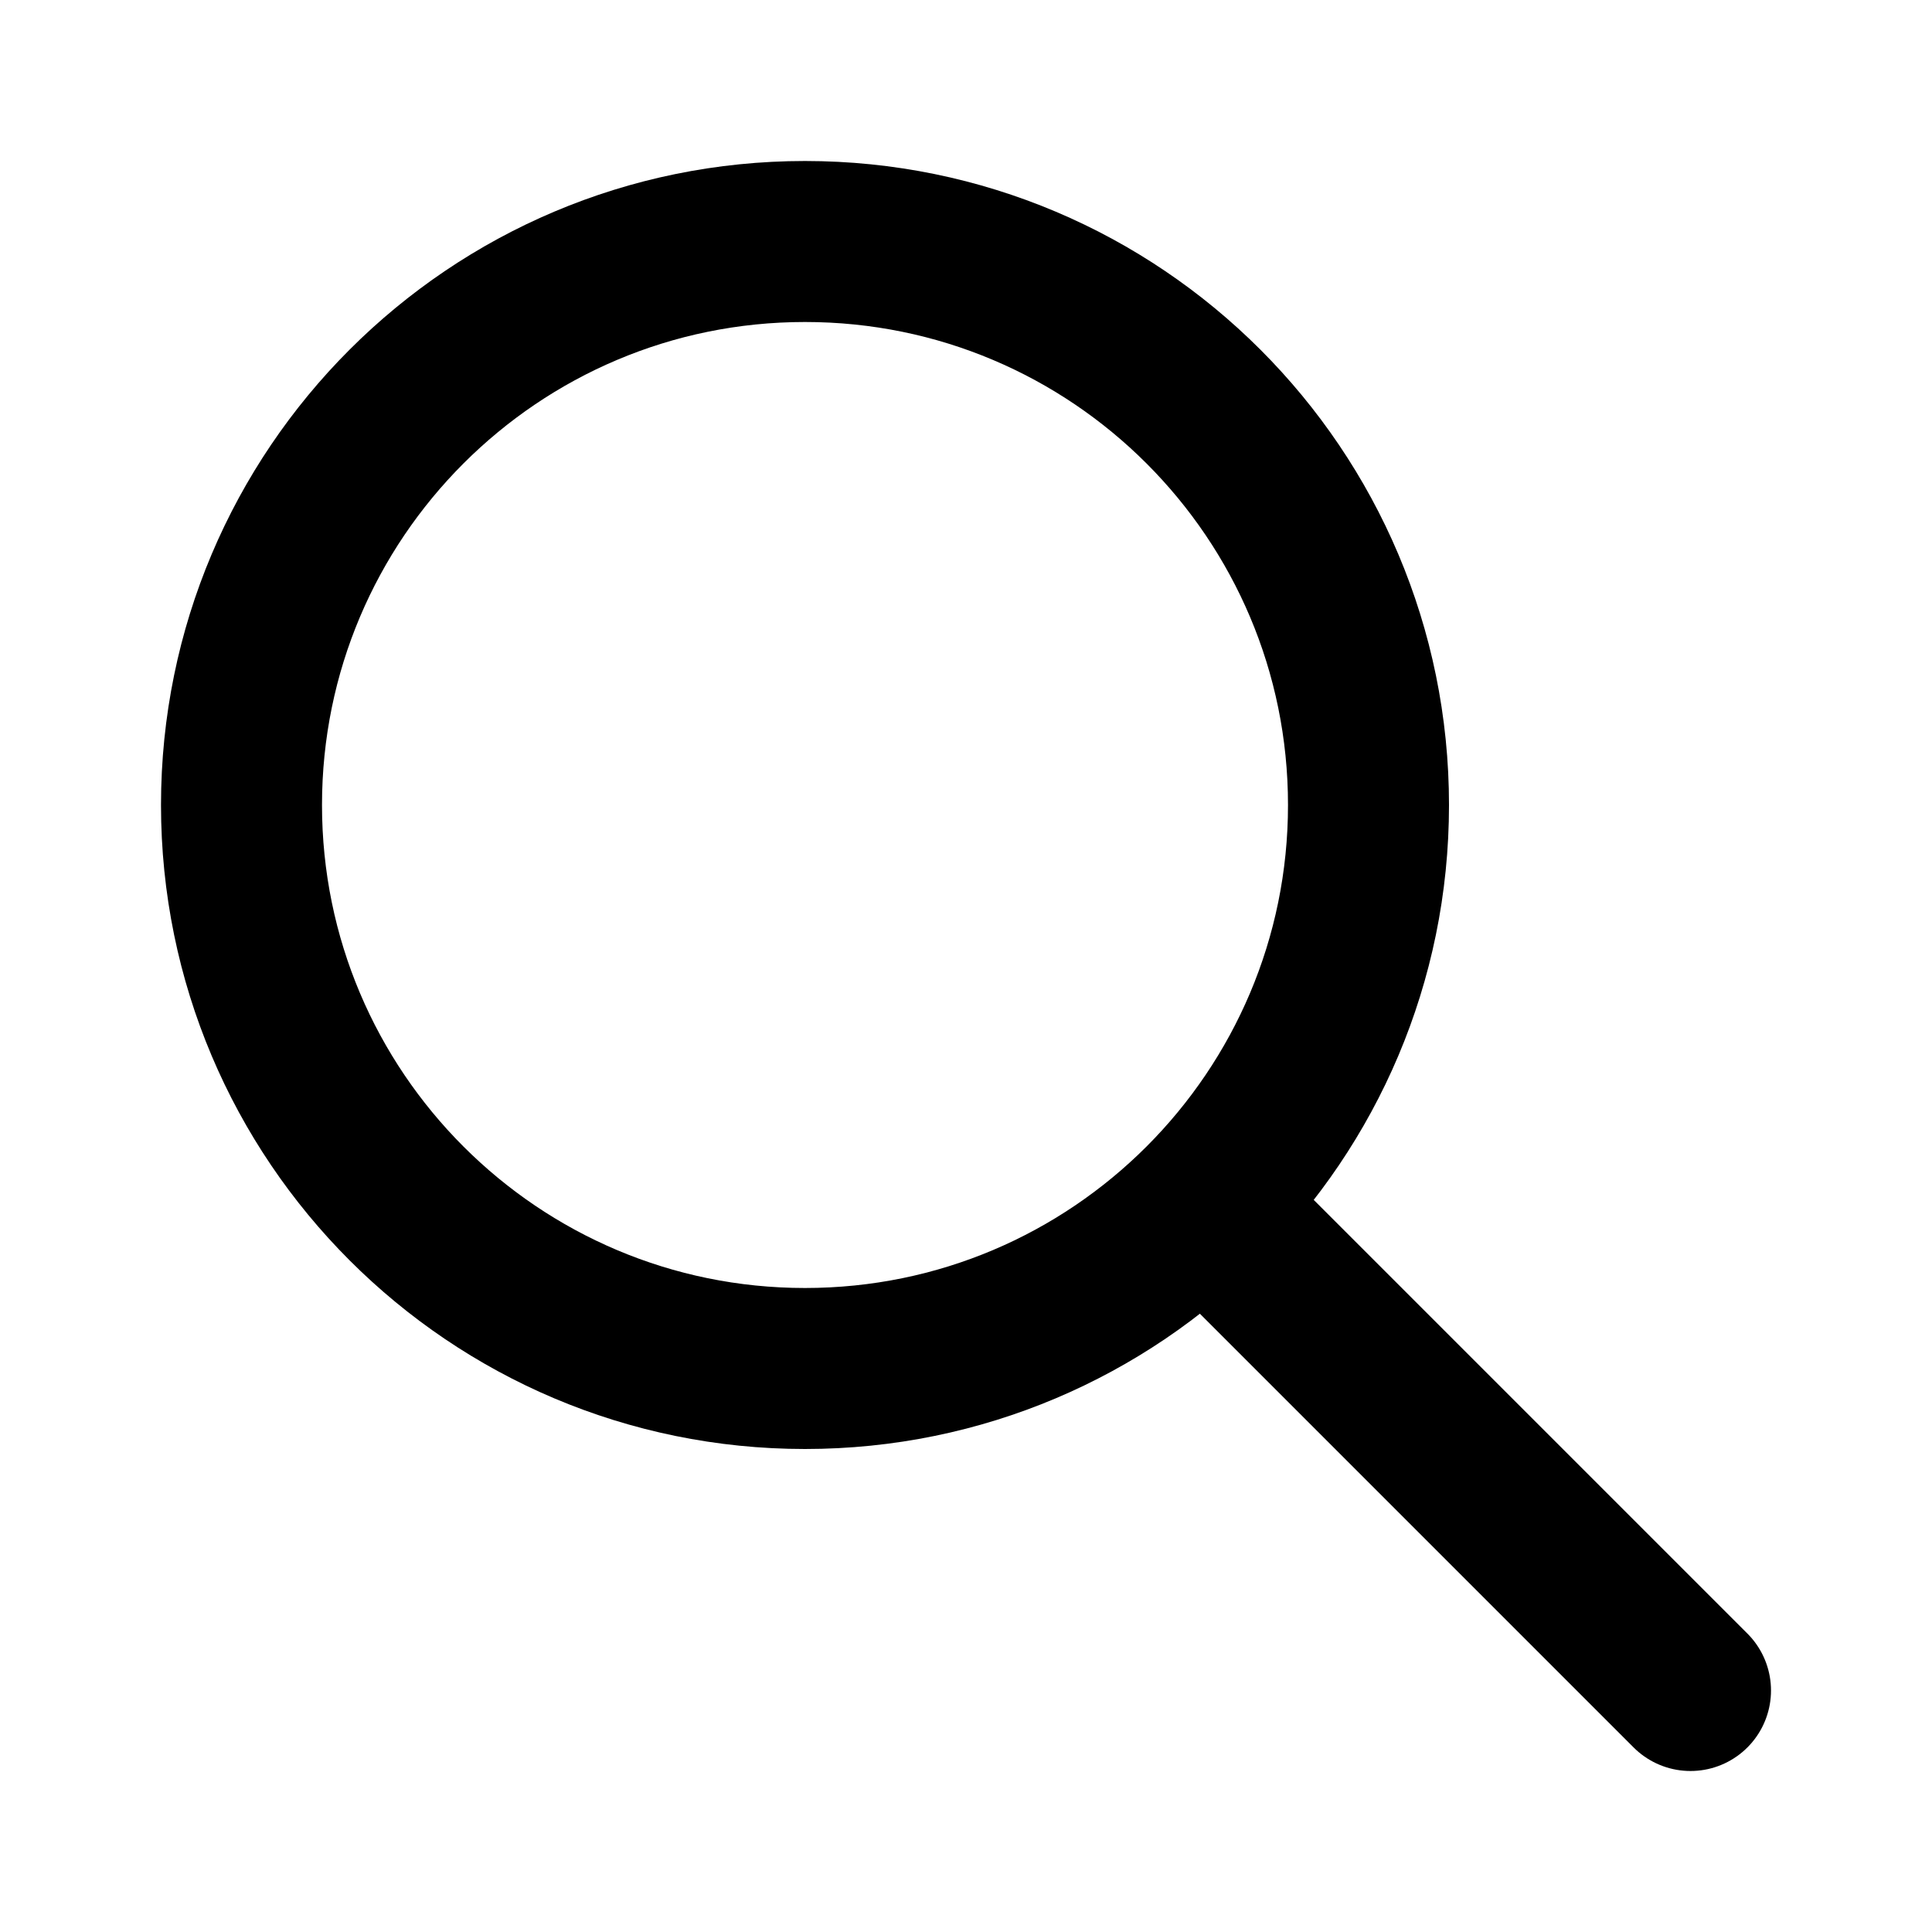
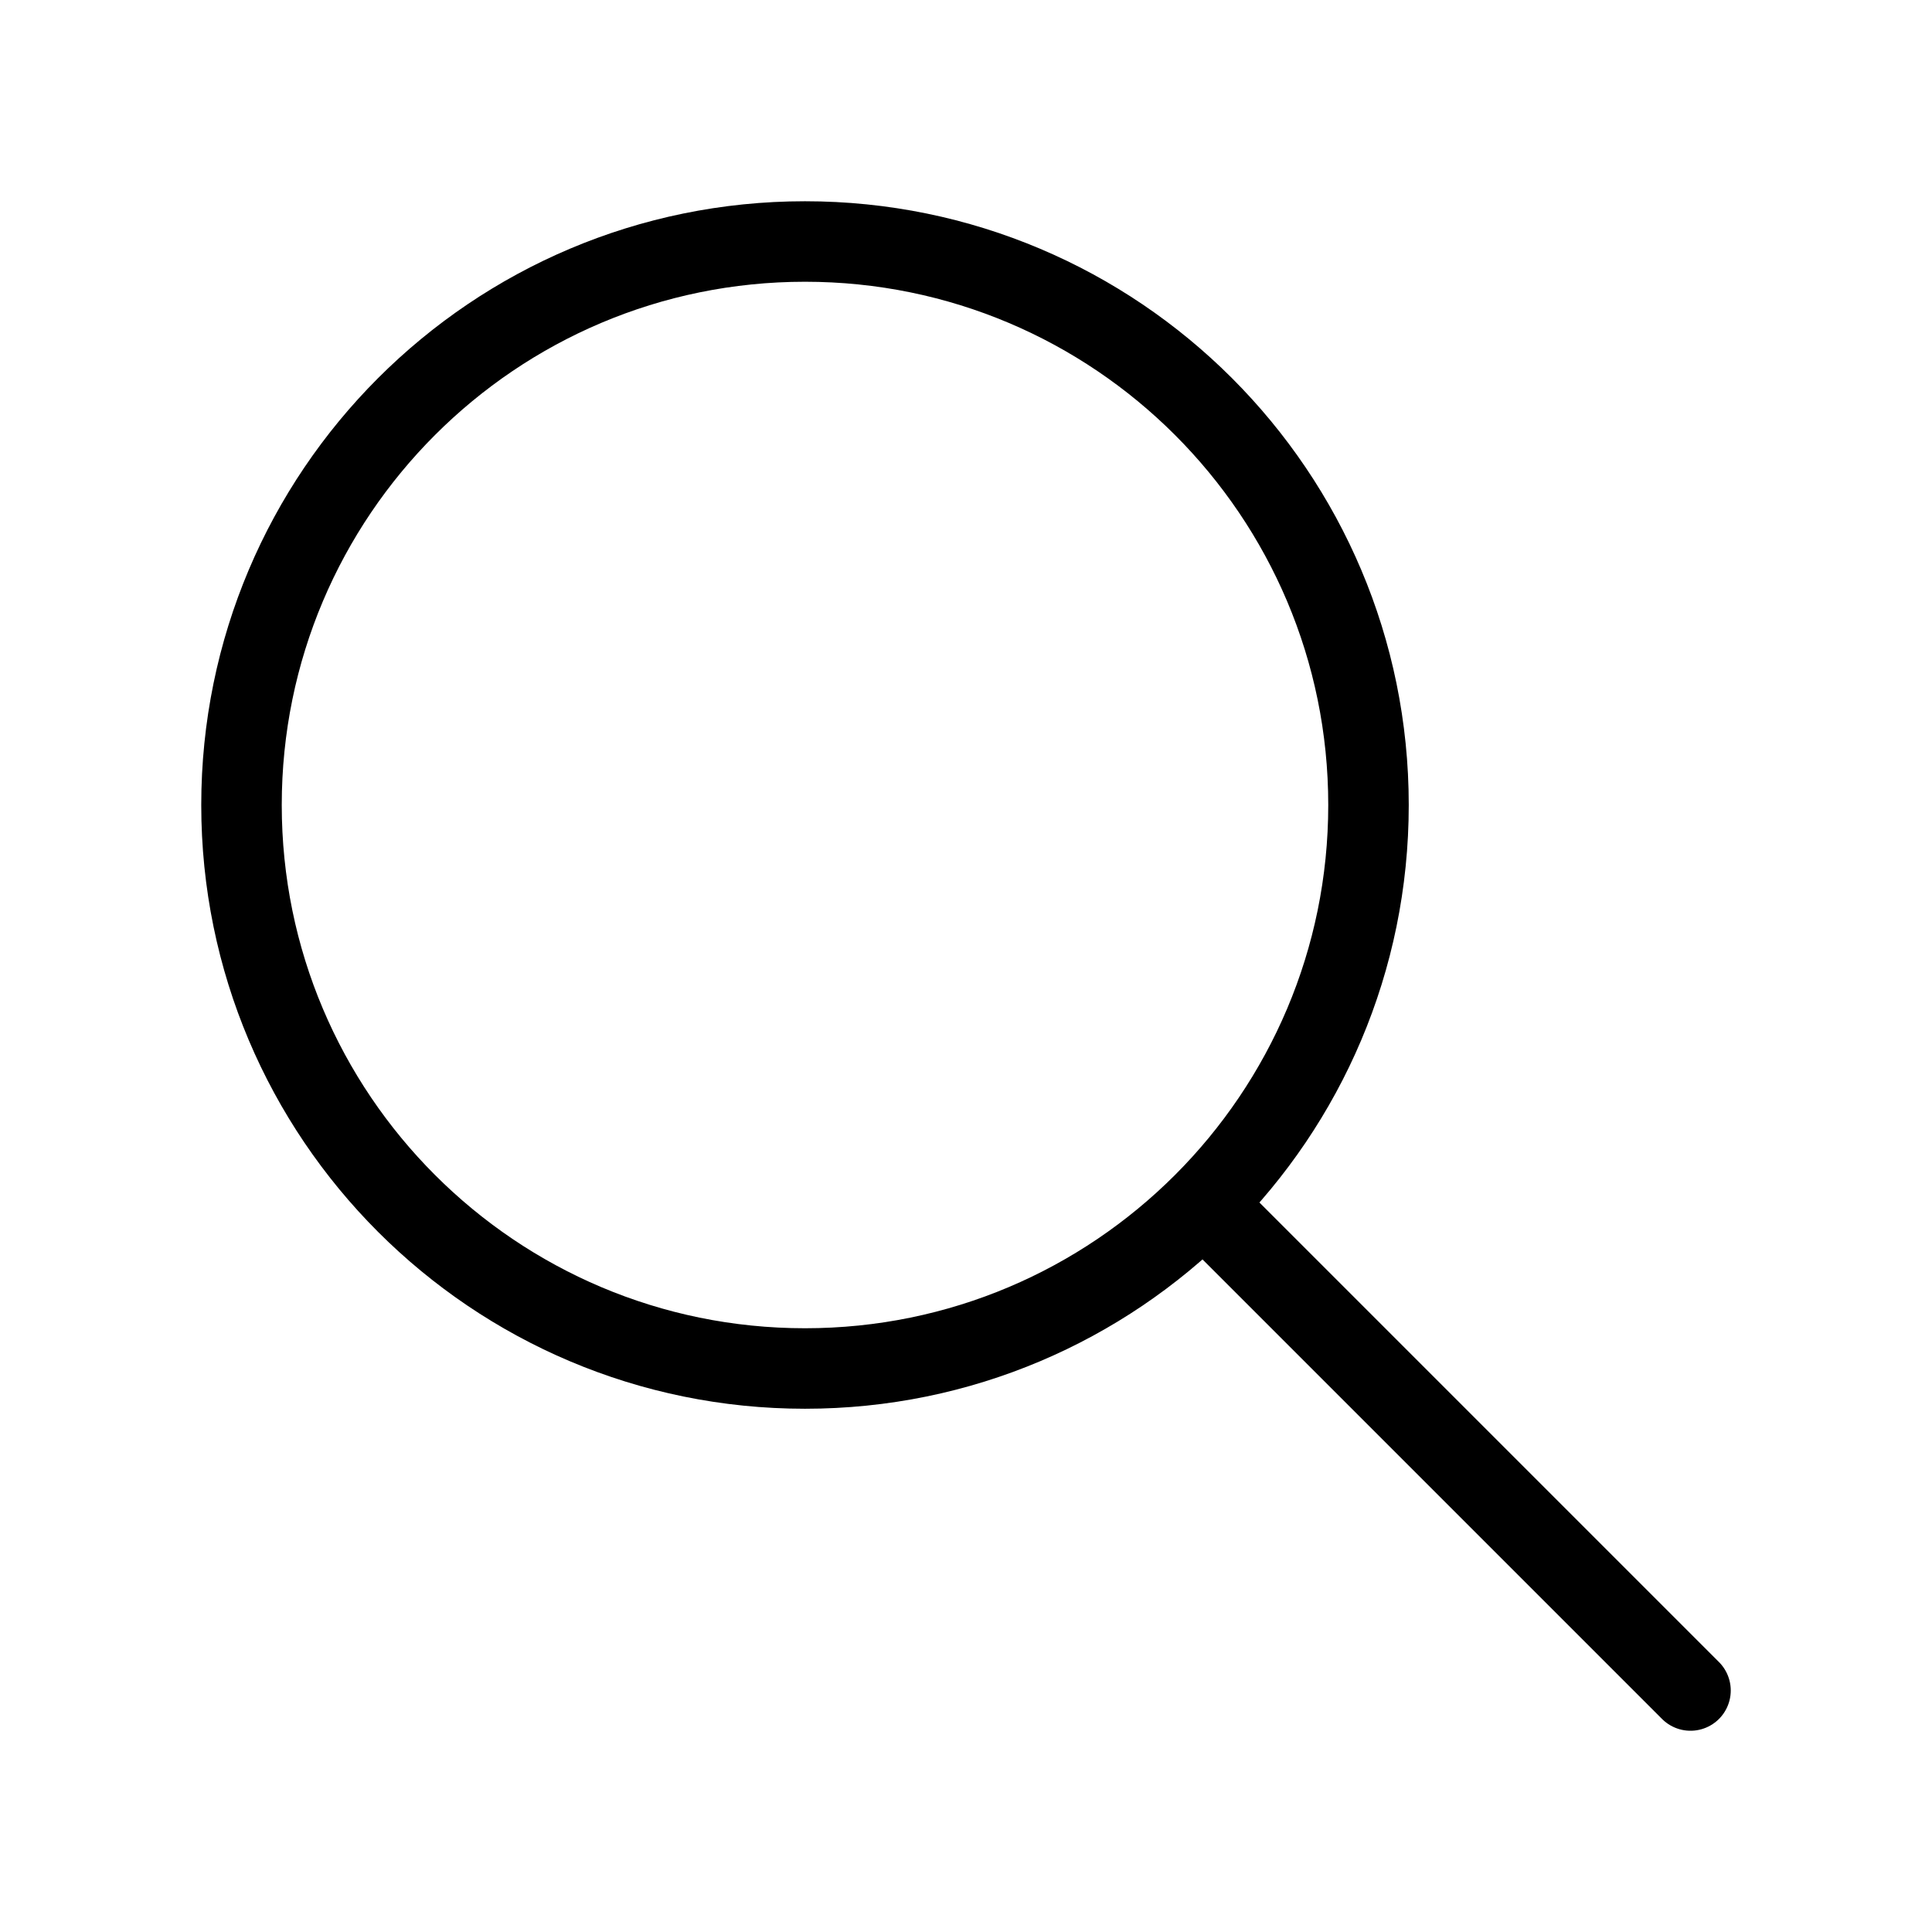
- <svg xmlns="http://www.w3.org/2000/svg" class="icon icon-tabler icon-tabler-search" width="24" height="24" viewBox="0 0 24 24" stroke-width="2" stroke="currentColor" fill="none" stroke-linecap="round" stroke-linejoin="round">
+ <svg xmlns="http://www.w3.org/2000/svg" class="icon icon-tabler icon-tabler-search" width="24" height="24" viewBox="0 0 24 24" stroke-width="1" stroke="currentColor" fill="none" stroke-linecap="round" stroke-linejoin="round">
  <path stroke="none" d="M0 0h24v24H0z" />
  <circle cx="10" cy="10" r="7" />
  <line x1="21" y1="21" x2="15" y2="15" />
</svg>
